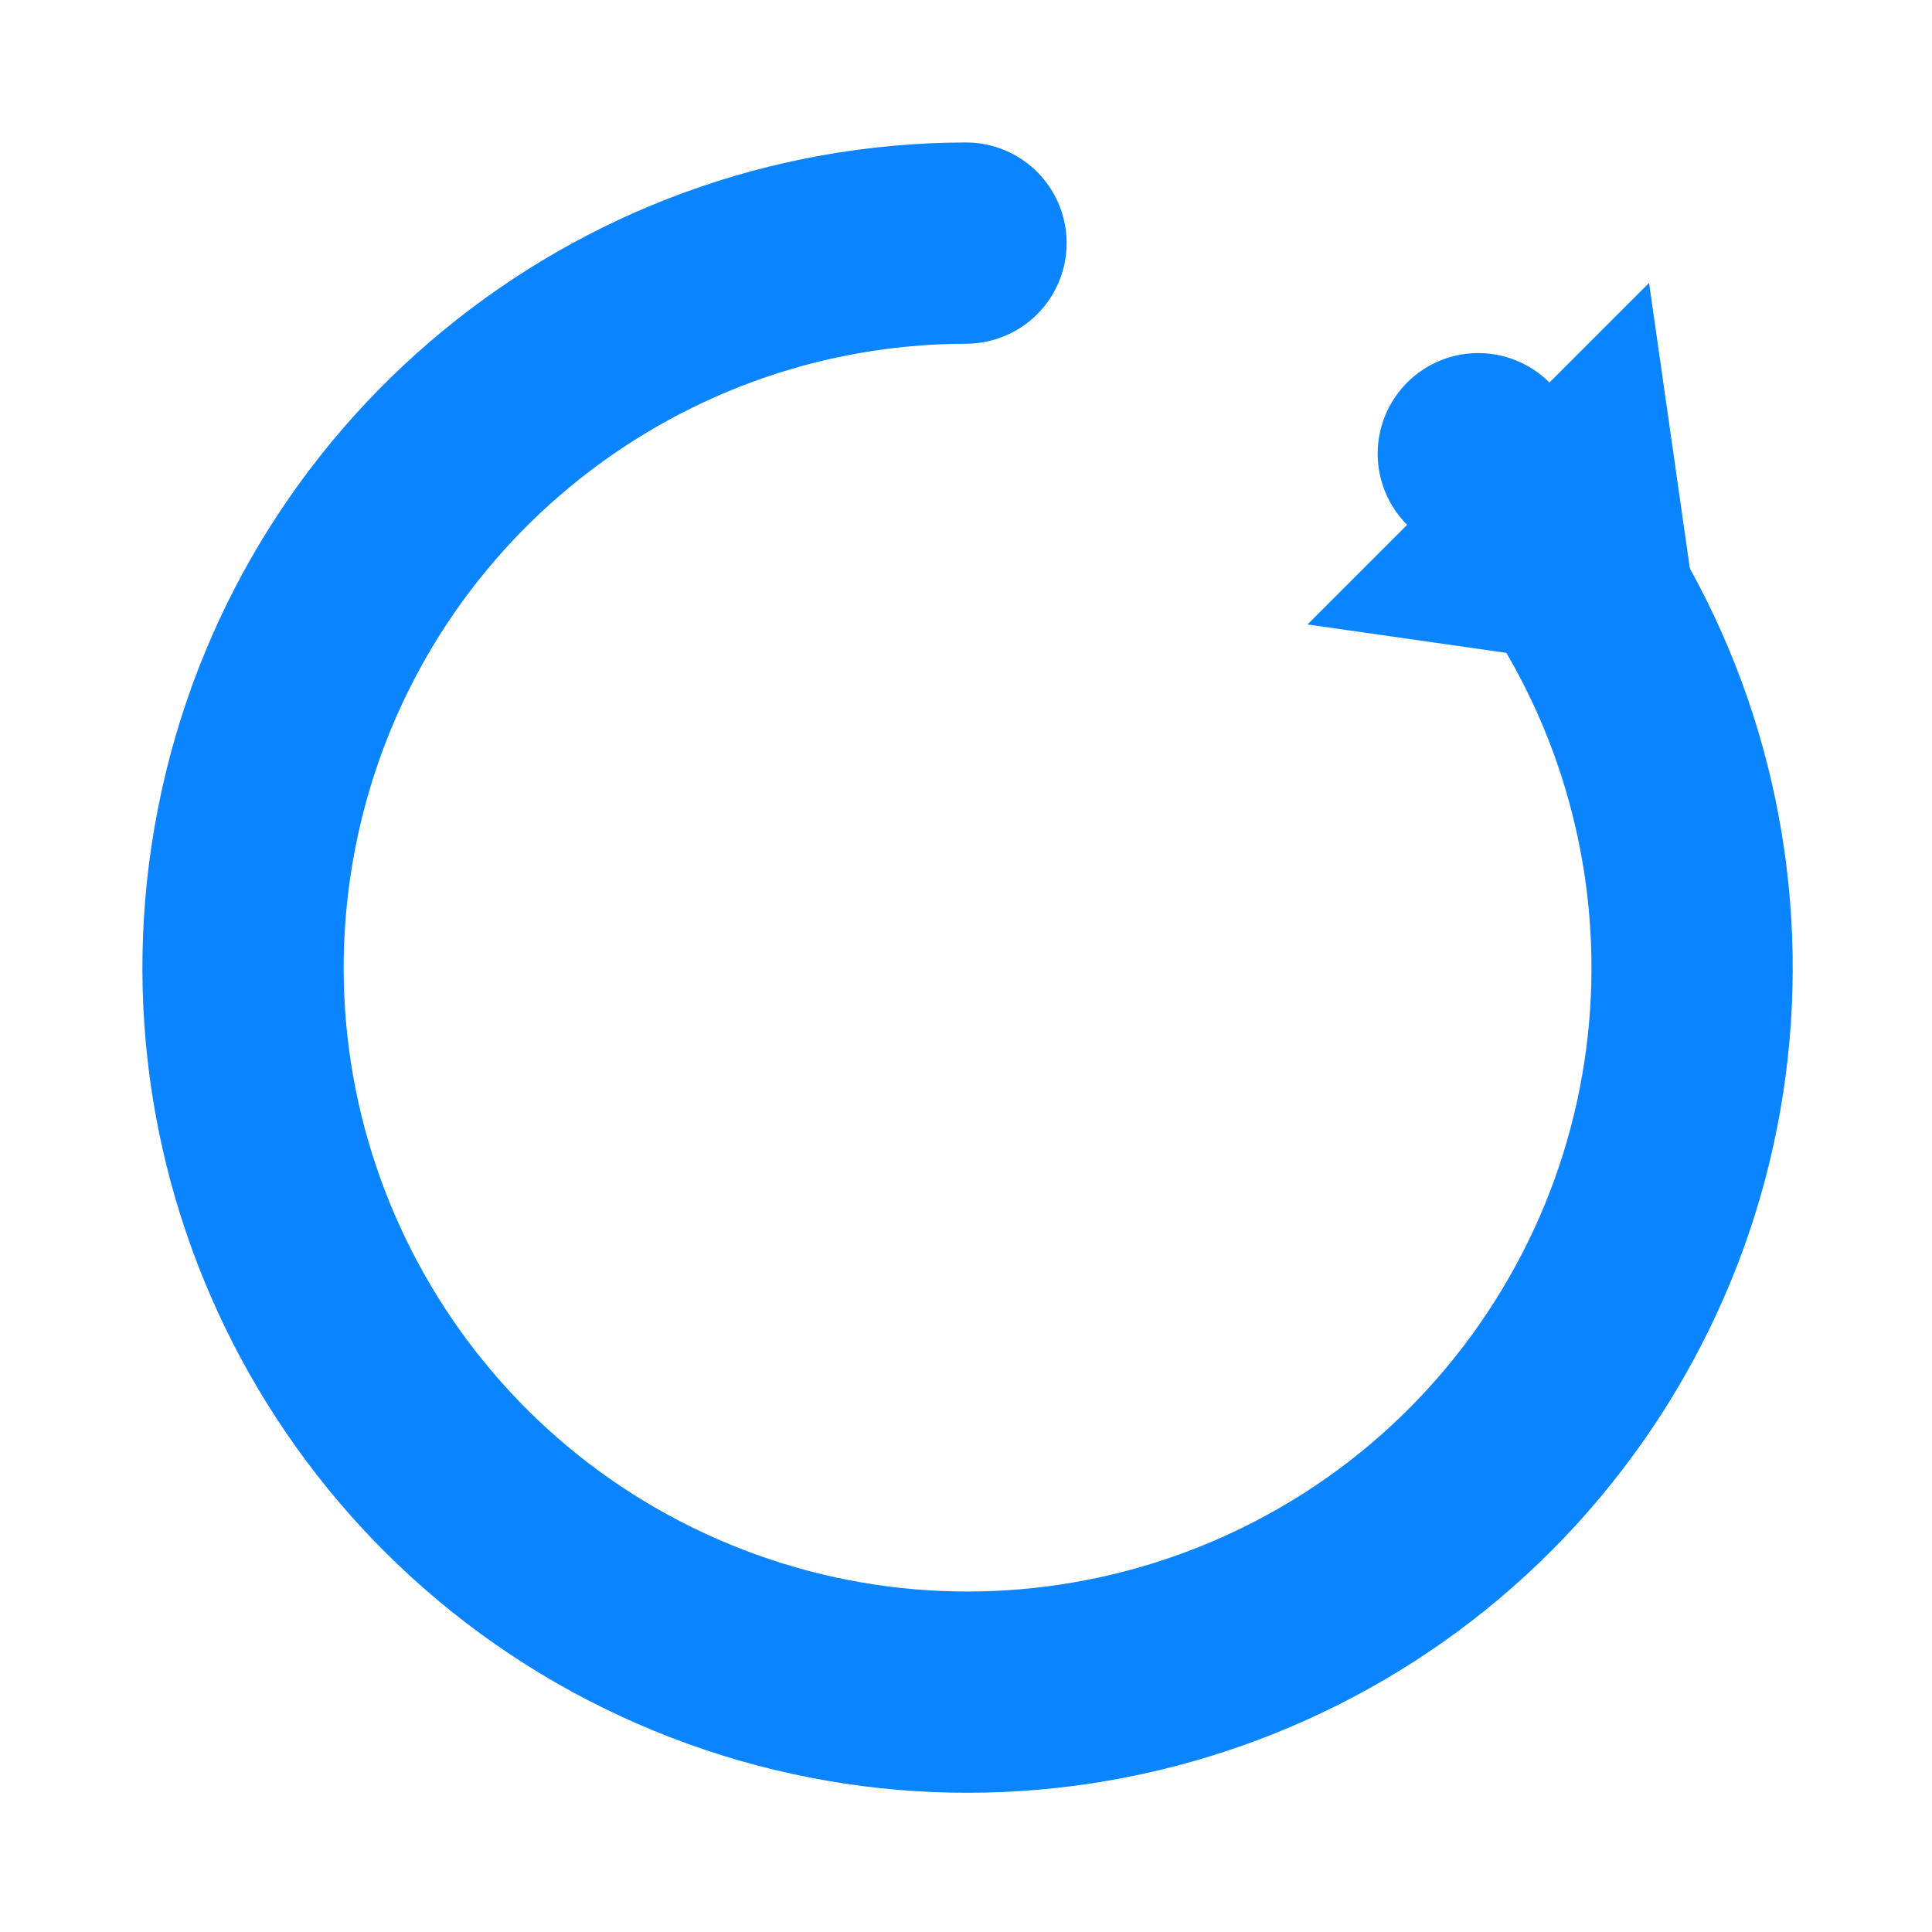
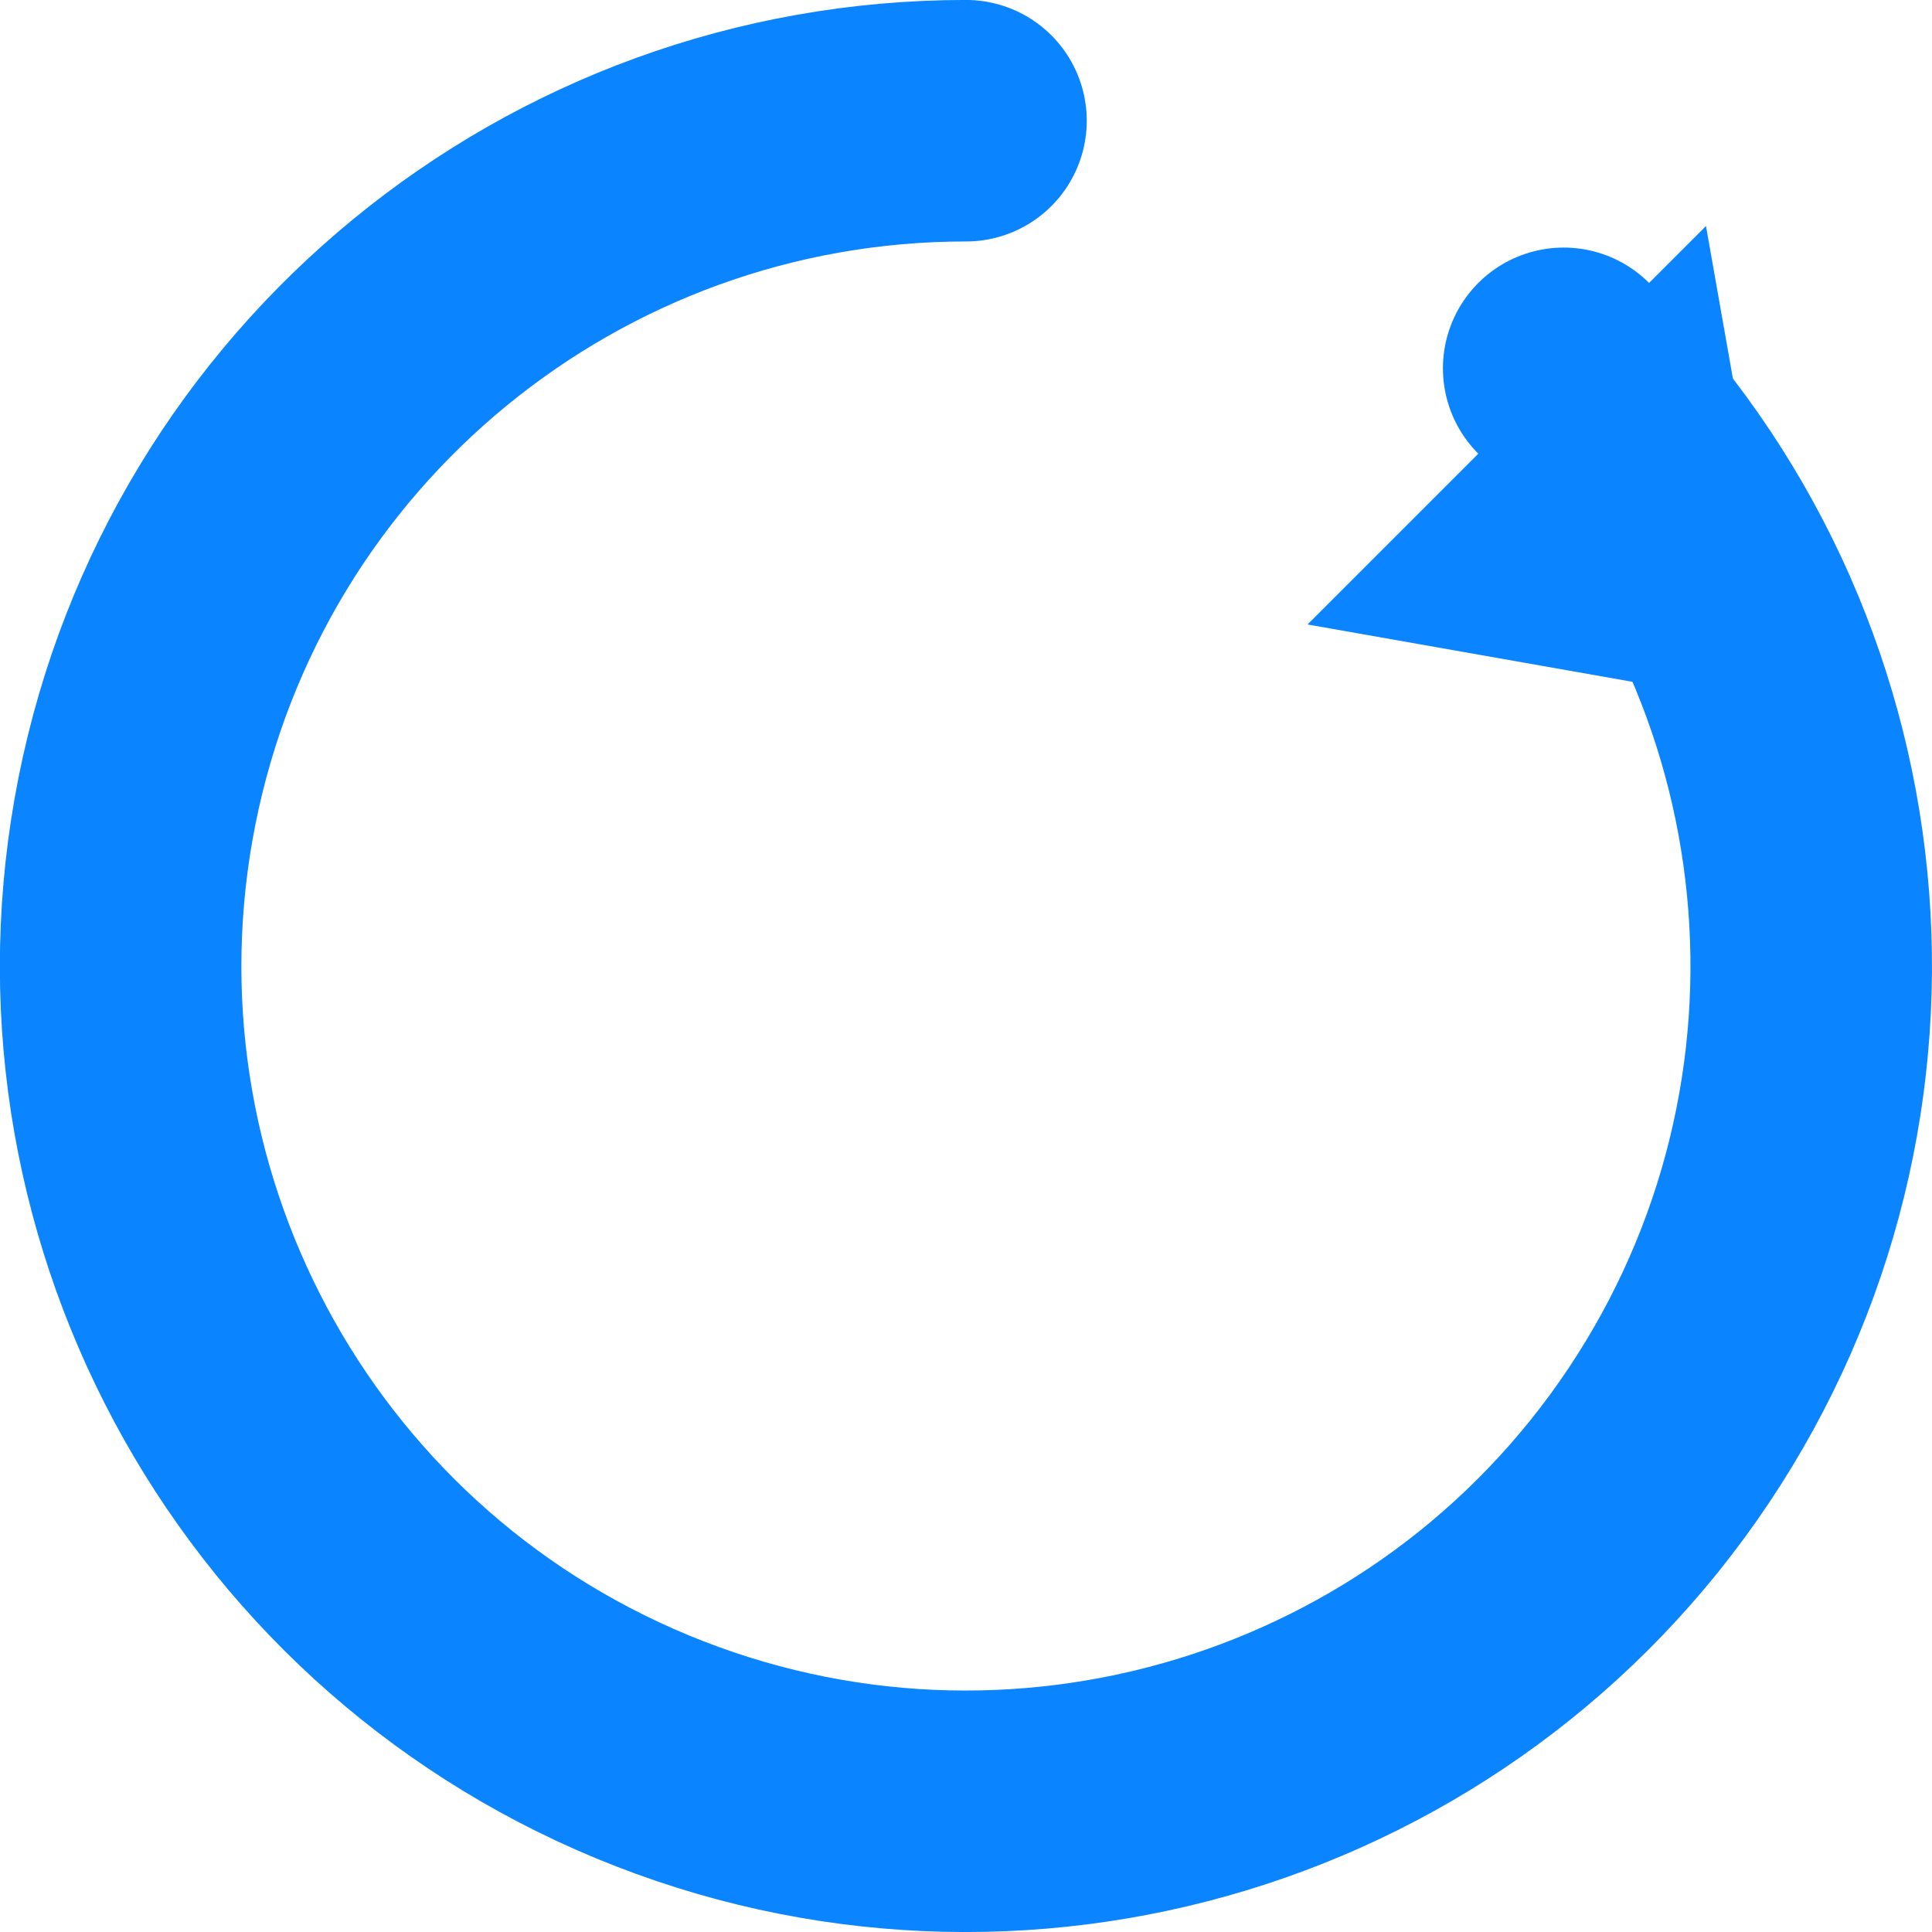
<svg xmlns="http://www.w3.org/2000/svg" width="48" height="48" viewBox="0 0 48 48">
  <g transform="rotate(45 24 24)">
-     <path d="M24 6 a18 18 0 1 1 -12.7 5.3" fill="none" stroke="#0a84ff" stroke-width="5" stroke-linecap="round" />
-     <path d="M24 0 l0 12 l8 -6 z" fill="#0a84ff" />
+     <path d="M24 3 a21 21 0 1 1 -14.85 6.15" fill="none" stroke="#0a84ff" stroke-width="6" stroke-linecap="round" />
+     <path d="M24 -2 l0 14 l10 -7 z" fill="#0a84ff" />
  </g>
</svg>
